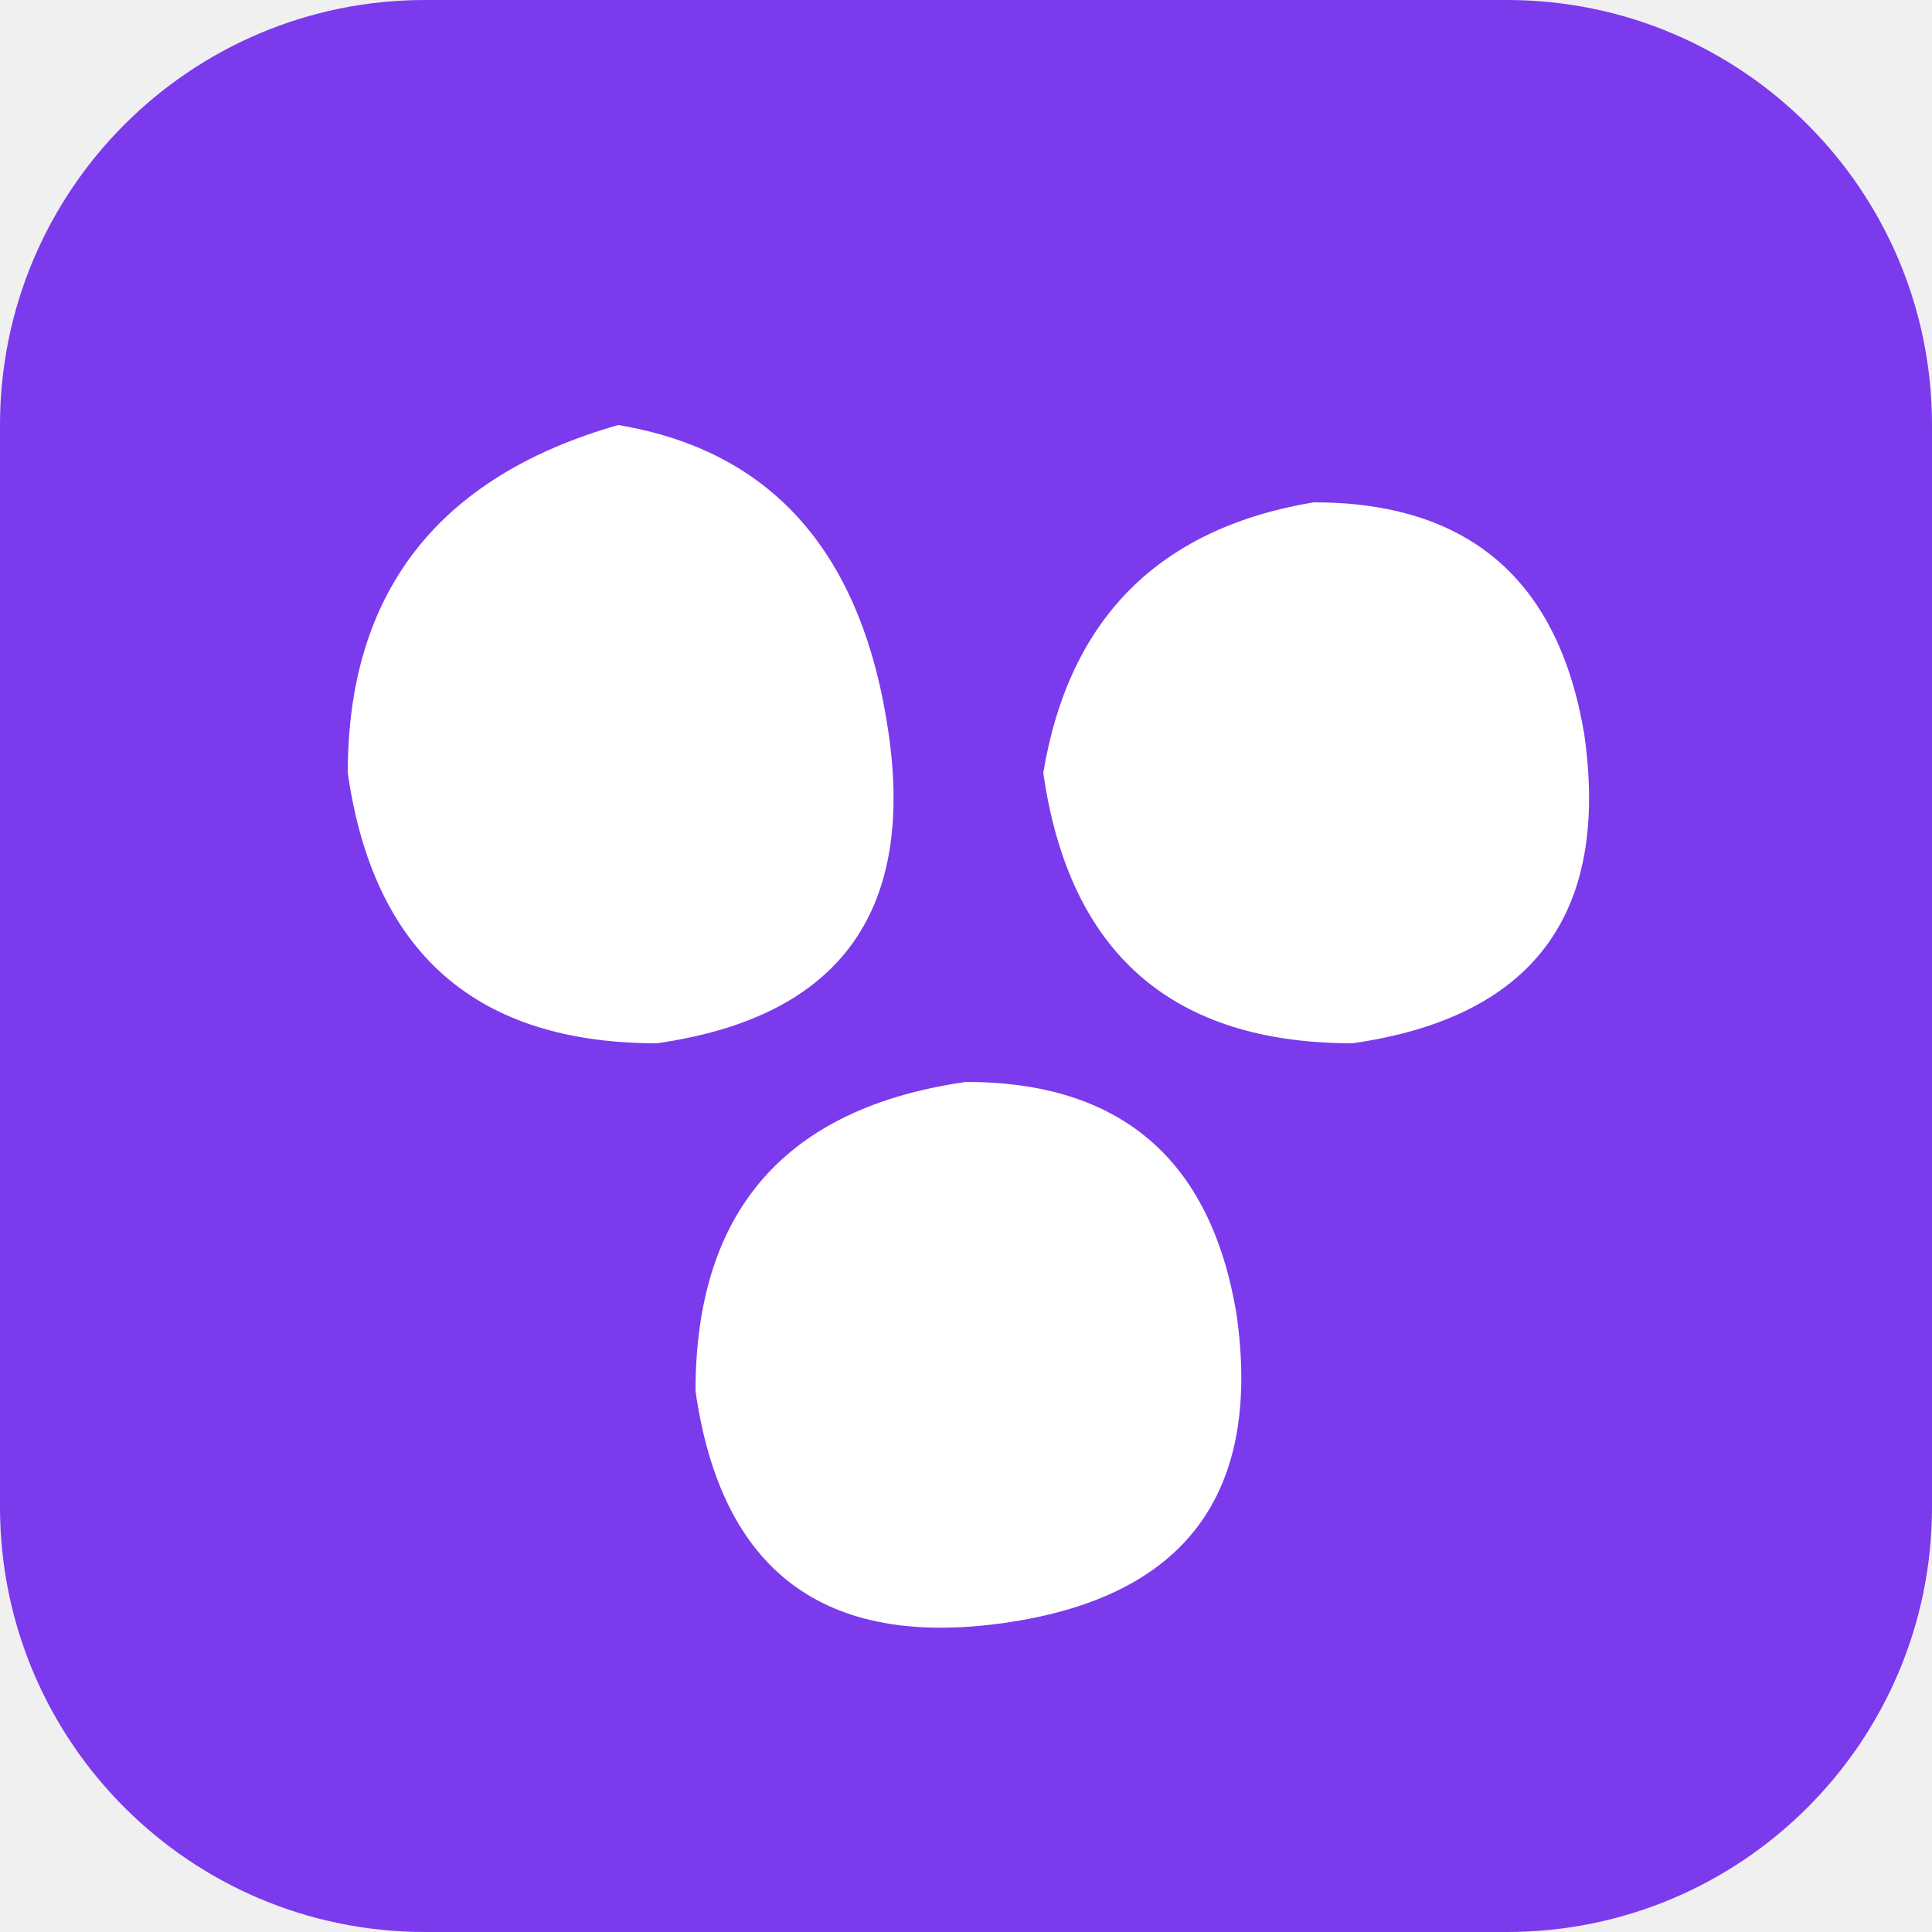
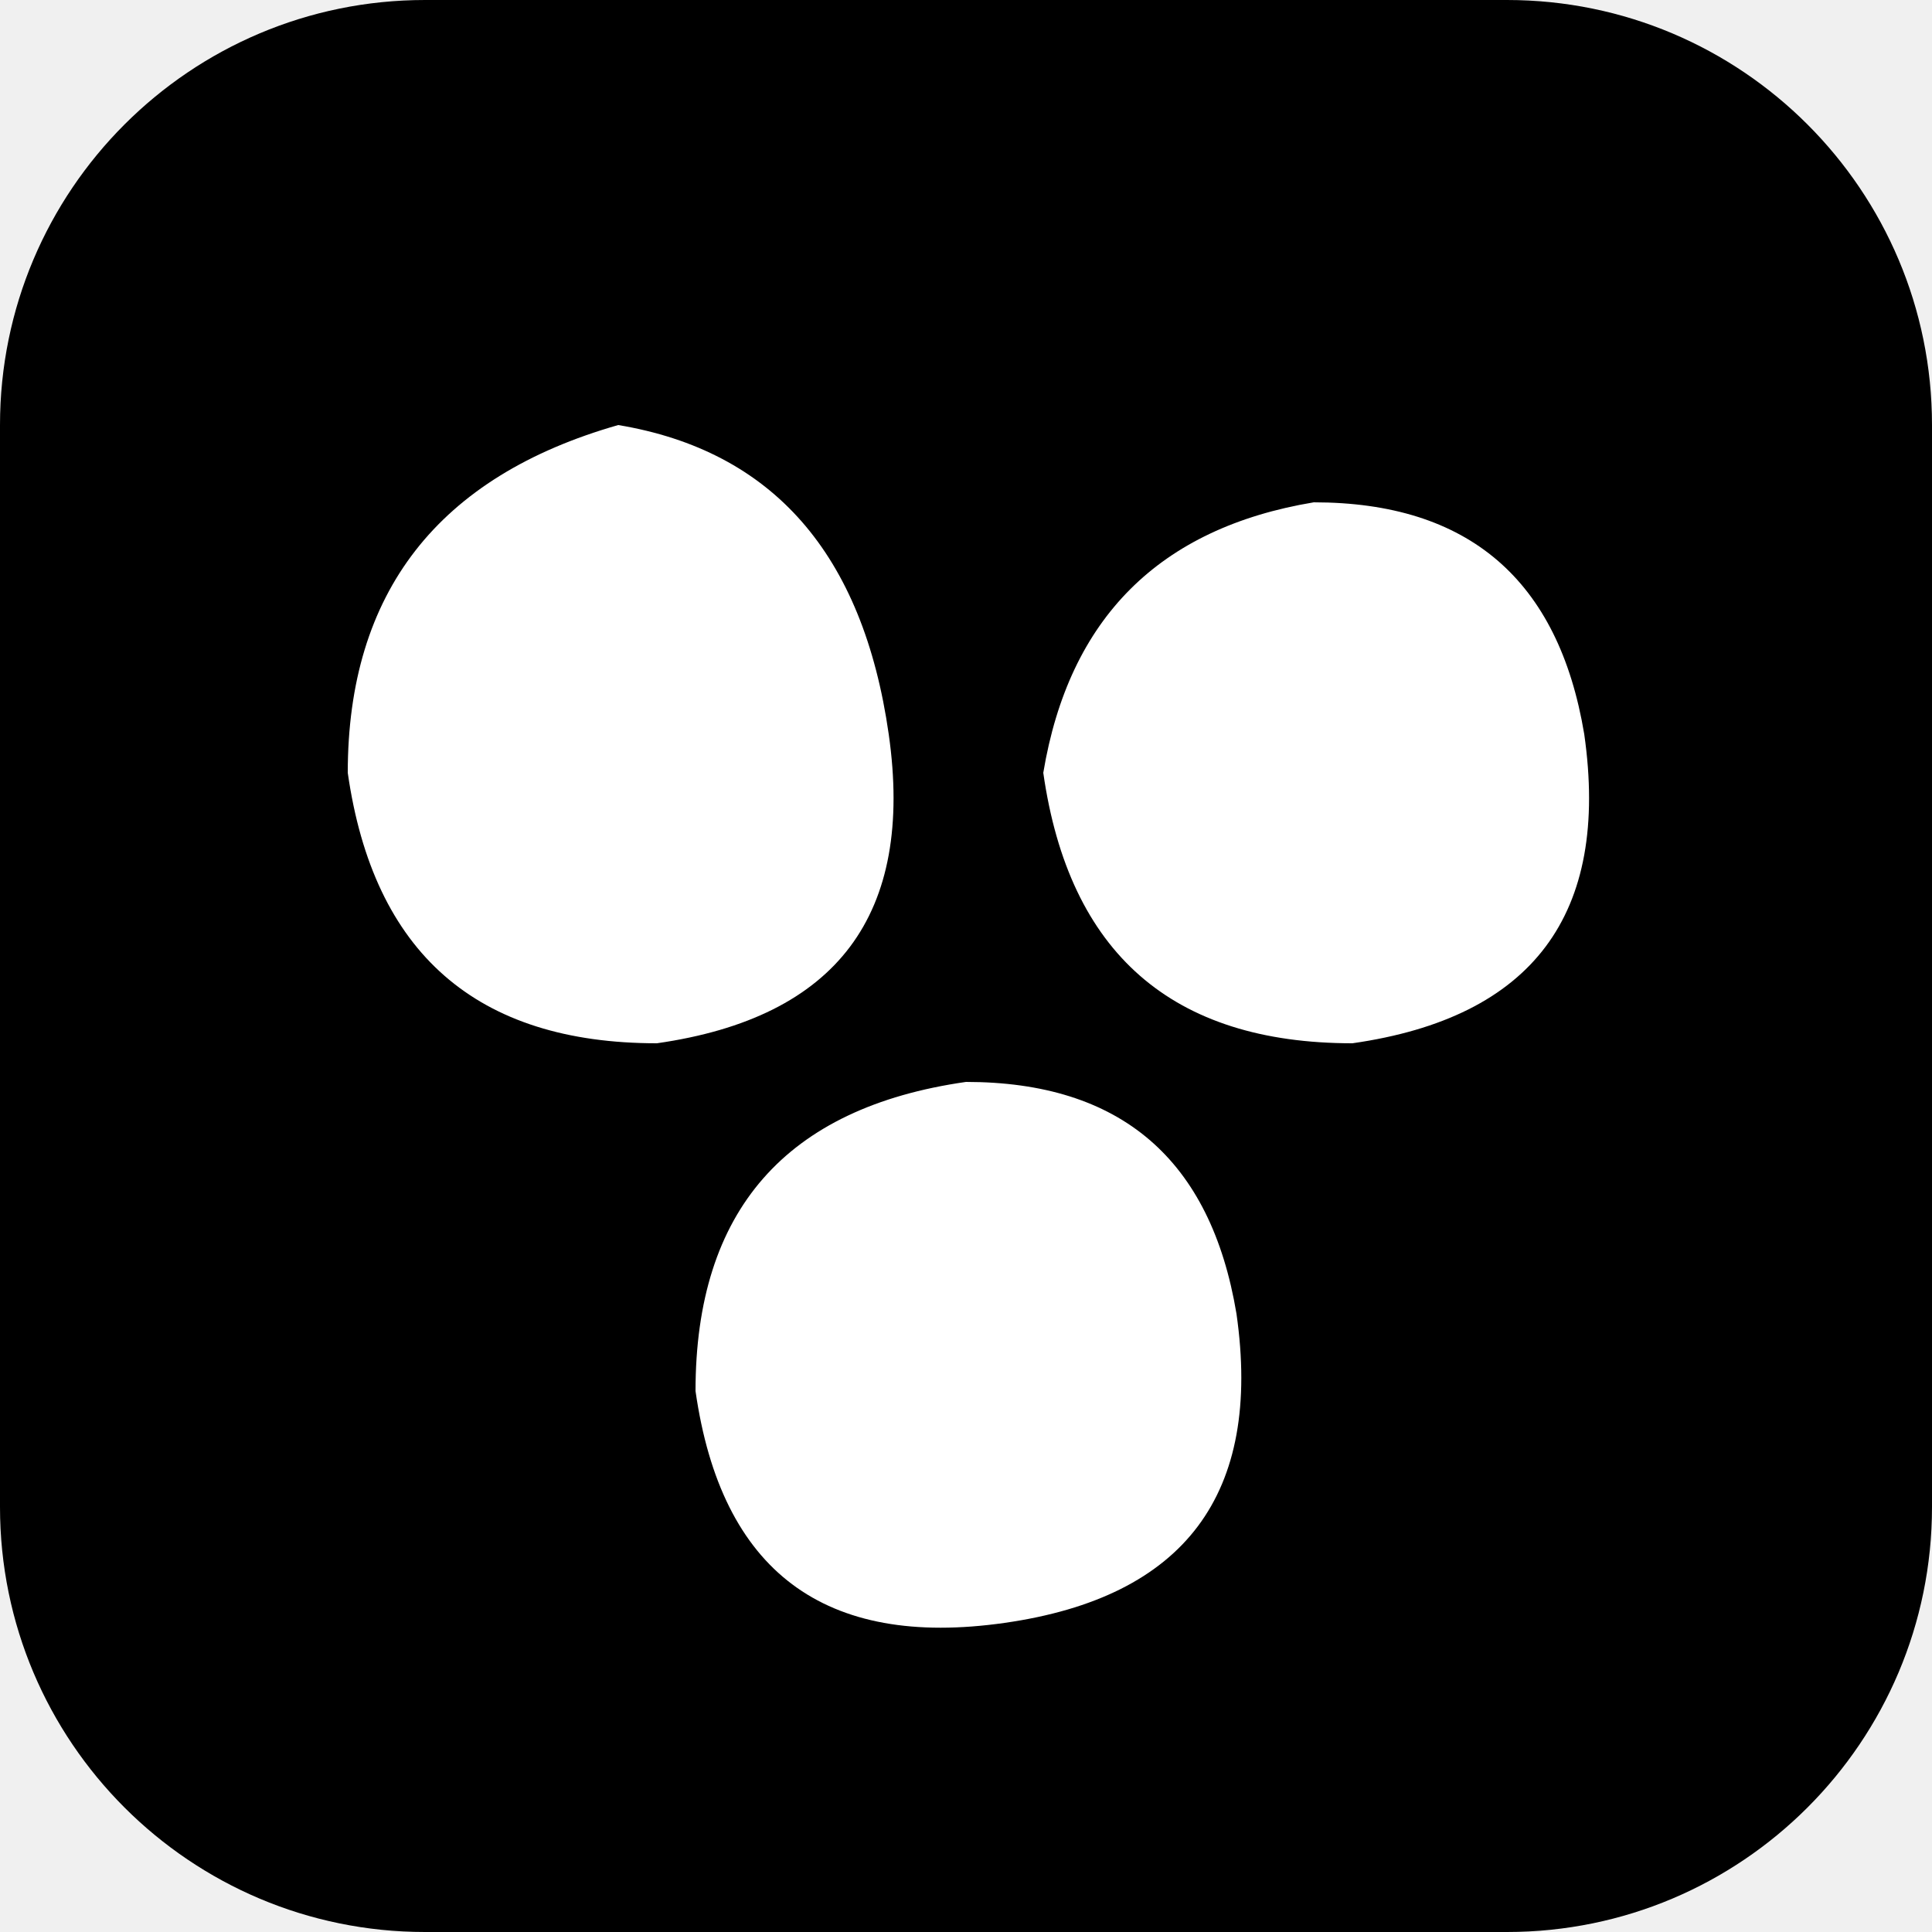
<svg xmlns="http://www.w3.org/2000/svg" viewBox="0 0 100 100">
-   <rect width="100" height="100" rx="22" fill="#7c3aed" />
+   <rect width="100" height="100" rx="22" fill="#000000" />
  <path d="M 32 22 Q 18 26 18 40 Q 20 54 34 54 Q 48 52 46 38 Q 44 24 32 22 Z" fill="white" />
  <path d="M 68 26 Q 56 28 54 40 Q 56 54 70 54 Q 84 52 82 38 Q 80 26 68 26 Z" fill="white" />
  <path d="M 50 56 Q 36 58 36 72 Q 38 86 52 84 Q 66 82 64 68 Q 62 56 50 56 Z" fill="white" />
</svg>
